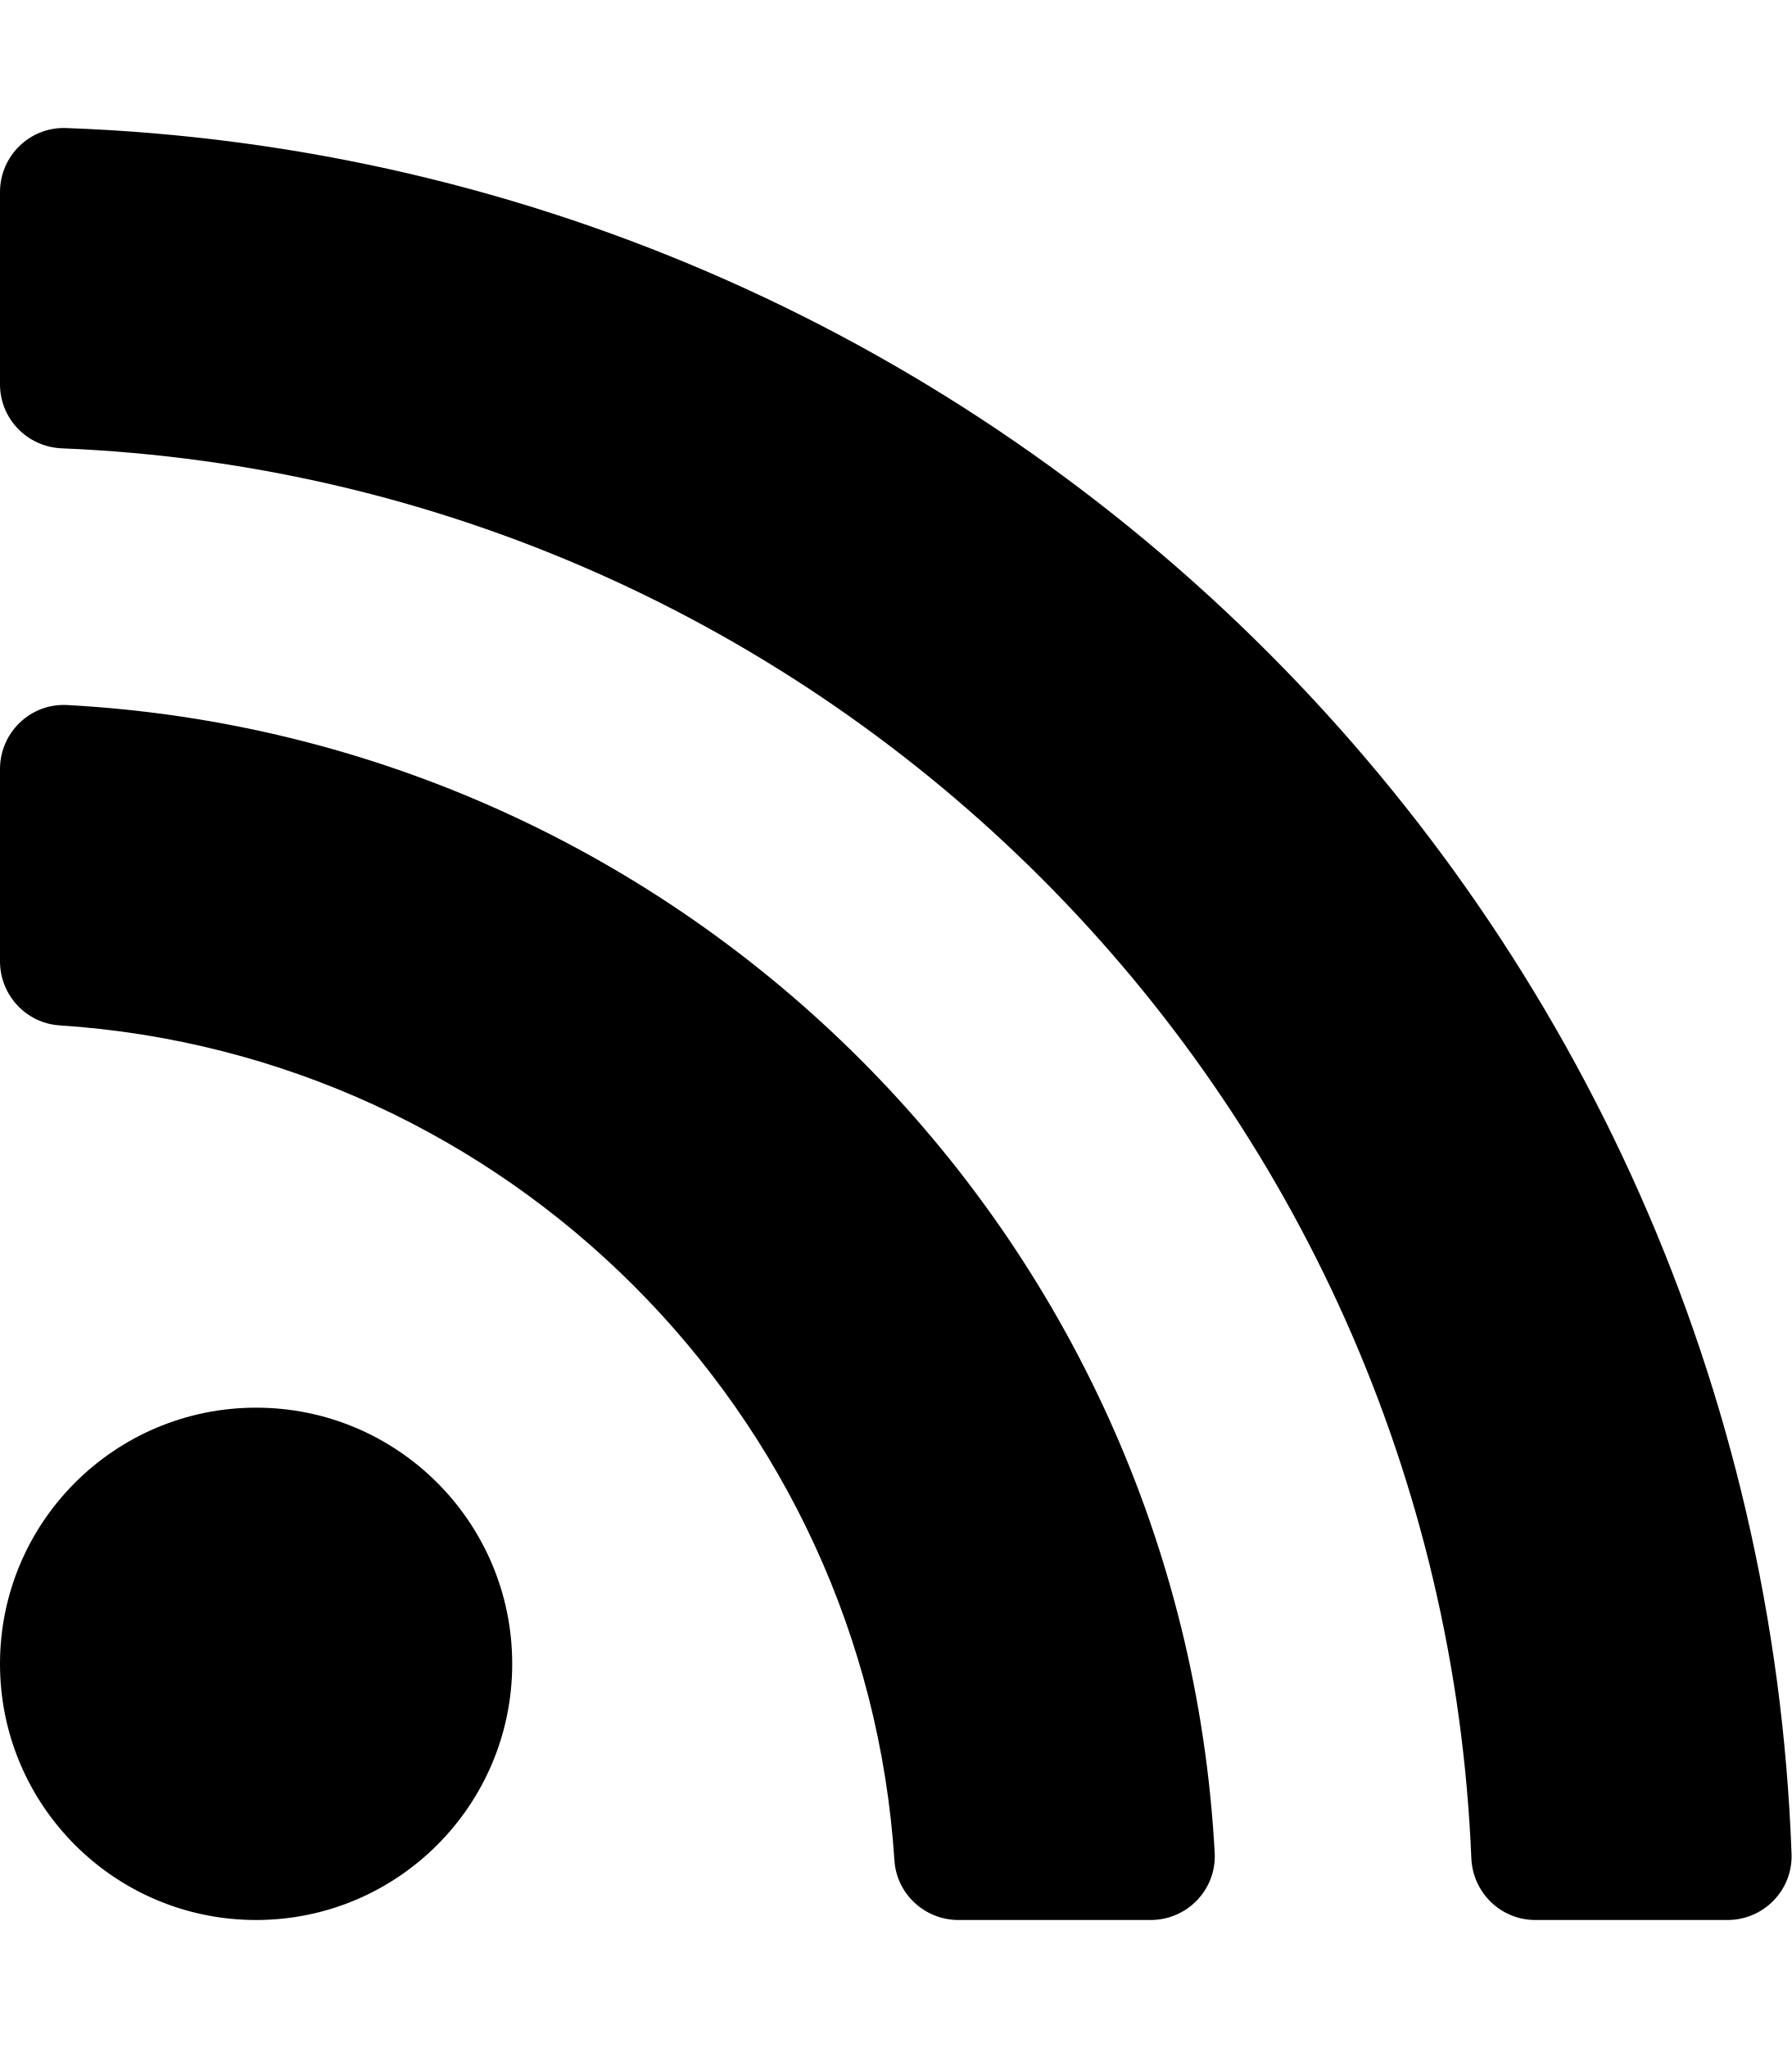
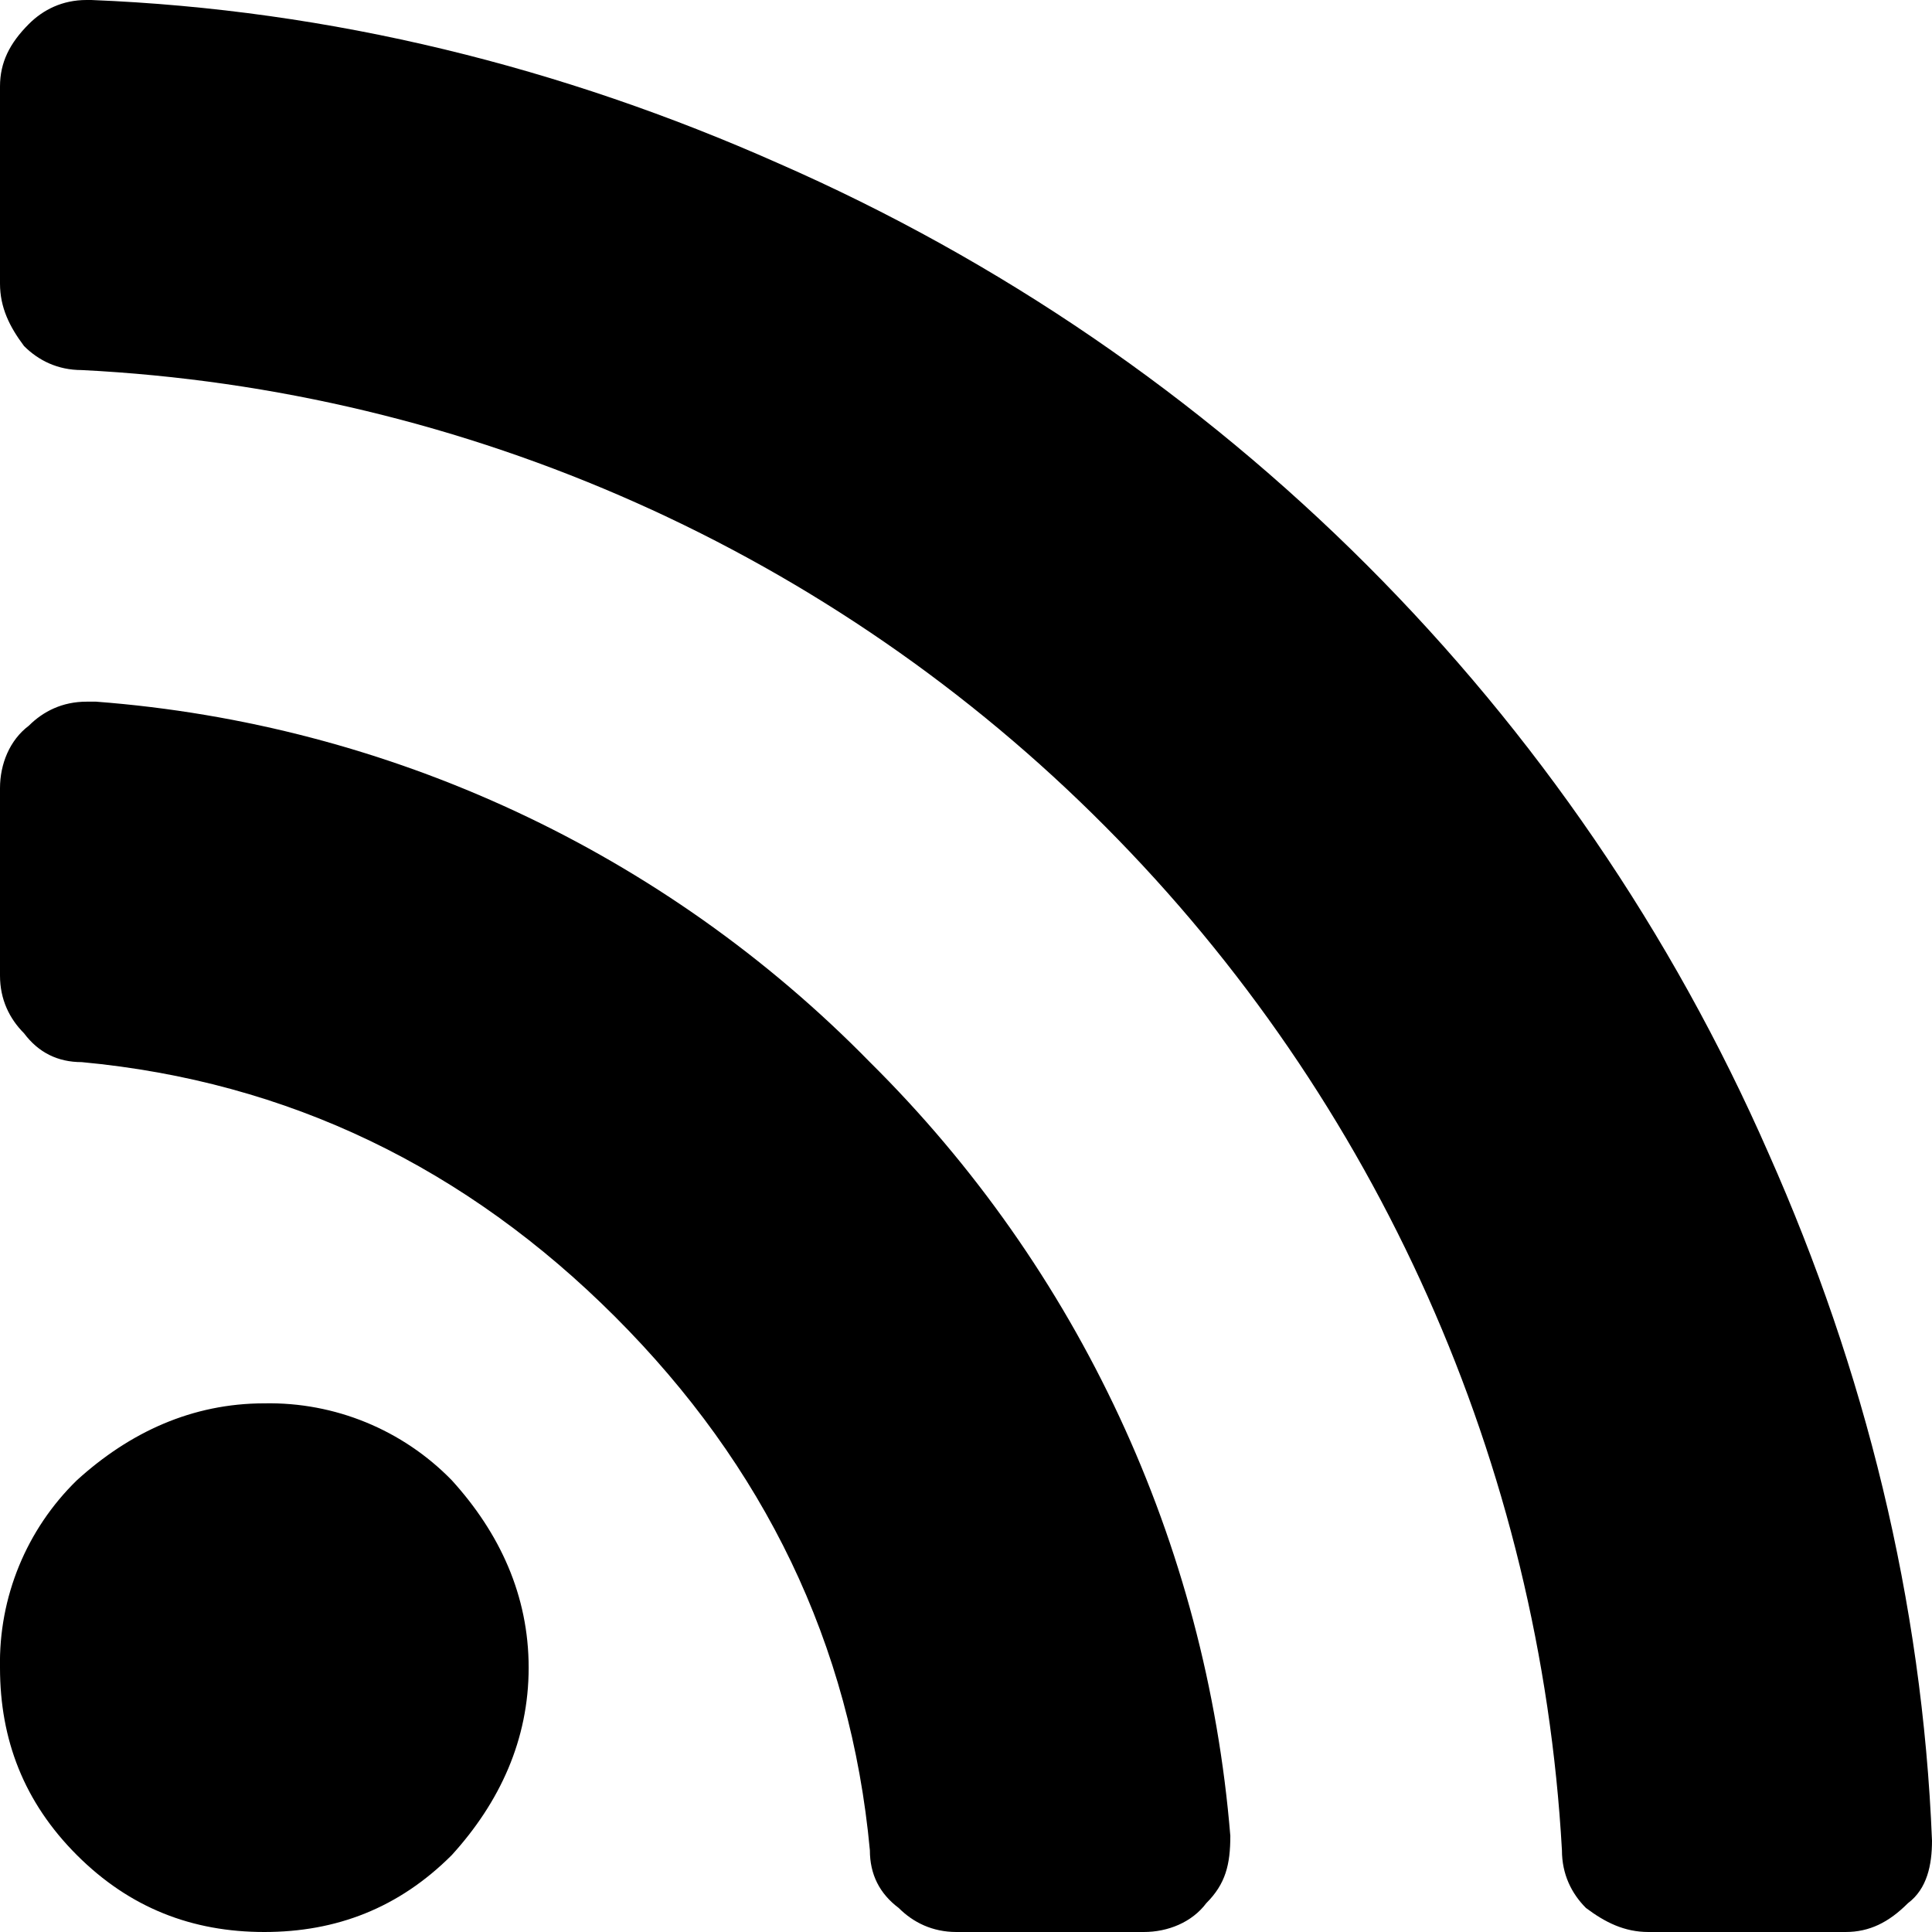
- <svg xmlns="http://www.w3.org/2000/svg" viewBox="0 0 448 512">
-   <path d="M128.081 415.959c0 35.369-28.672 64.041-64.041 64.041S0 451.328 0 415.959s28.672-64.041 64.041-64.041 64.04 28.673 64.04 64.041zm175.66 47.25c-8.354-154.6-132.185-278.587-286.95-286.95C7.656 175.765 0 183.105 0 192.253v48.069c0 8.415 6.49 15.472 14.887 16.018 111.832 7.284 201.473 96.702 208.772 208.772.547 8.397 7.604 14.887 16.018 14.887h48.069c9.149.001 16.489-7.655 15.995-16.79zm144.249.288C439.596 229.677 251.465 40.445 16.503 32.01 7.473 31.686 0 38.981 0 48.016v48.068c0 8.625 6.835 15.645 15.453 15.999 191.179 7.839 344.627 161.316 352.465 352.465.353 8.618 7.373 15.453 15.999 15.453h48.068c9.034-.001 16.329-7.474 16.005-16.504z" />
+ <svg xmlns="http://www.w3.org/2000/svg" viewBox="0 0 402 402">
+   <path d="M55 292c-15 0-28 6-39 16a53 53 0 00-16 39c0 15 5 28 16 39s24 16 39 16 28-5 39-16c10-11 16-24 16-39s-6-28-16-39a53 53 0 00-39-16zm126-71a252 252 0 00-161-75h-2c-5 0-9 2-12 5-4 3-6 8-6 13v39c0 5 2 9 5 12 3 4 7 6 12 6 43 4 80 22 111 53s49 68 53 111c0 5 2 9 6 12 3 3 7 5 12 5h39c5 0 10-2 13-6 4-4 5-8 5-14a256 256 0 00-75-161zm187 19A400 400 0 00162 34C117 14 69 2 19 0h-1C13 0 9 2 6 5c-4 4-6 8-6 13v41c0 5 2 9 5 13 3 3 7 5 12 5a323 323 0 01213 95 328 328 0 0195 213c0 5 2 9 5 12 4 3 8 5 13 5h41c5 0 9-2 13-6 4-3 5-8 5-13-2-50-14-98-34-143z" />
</svg>
